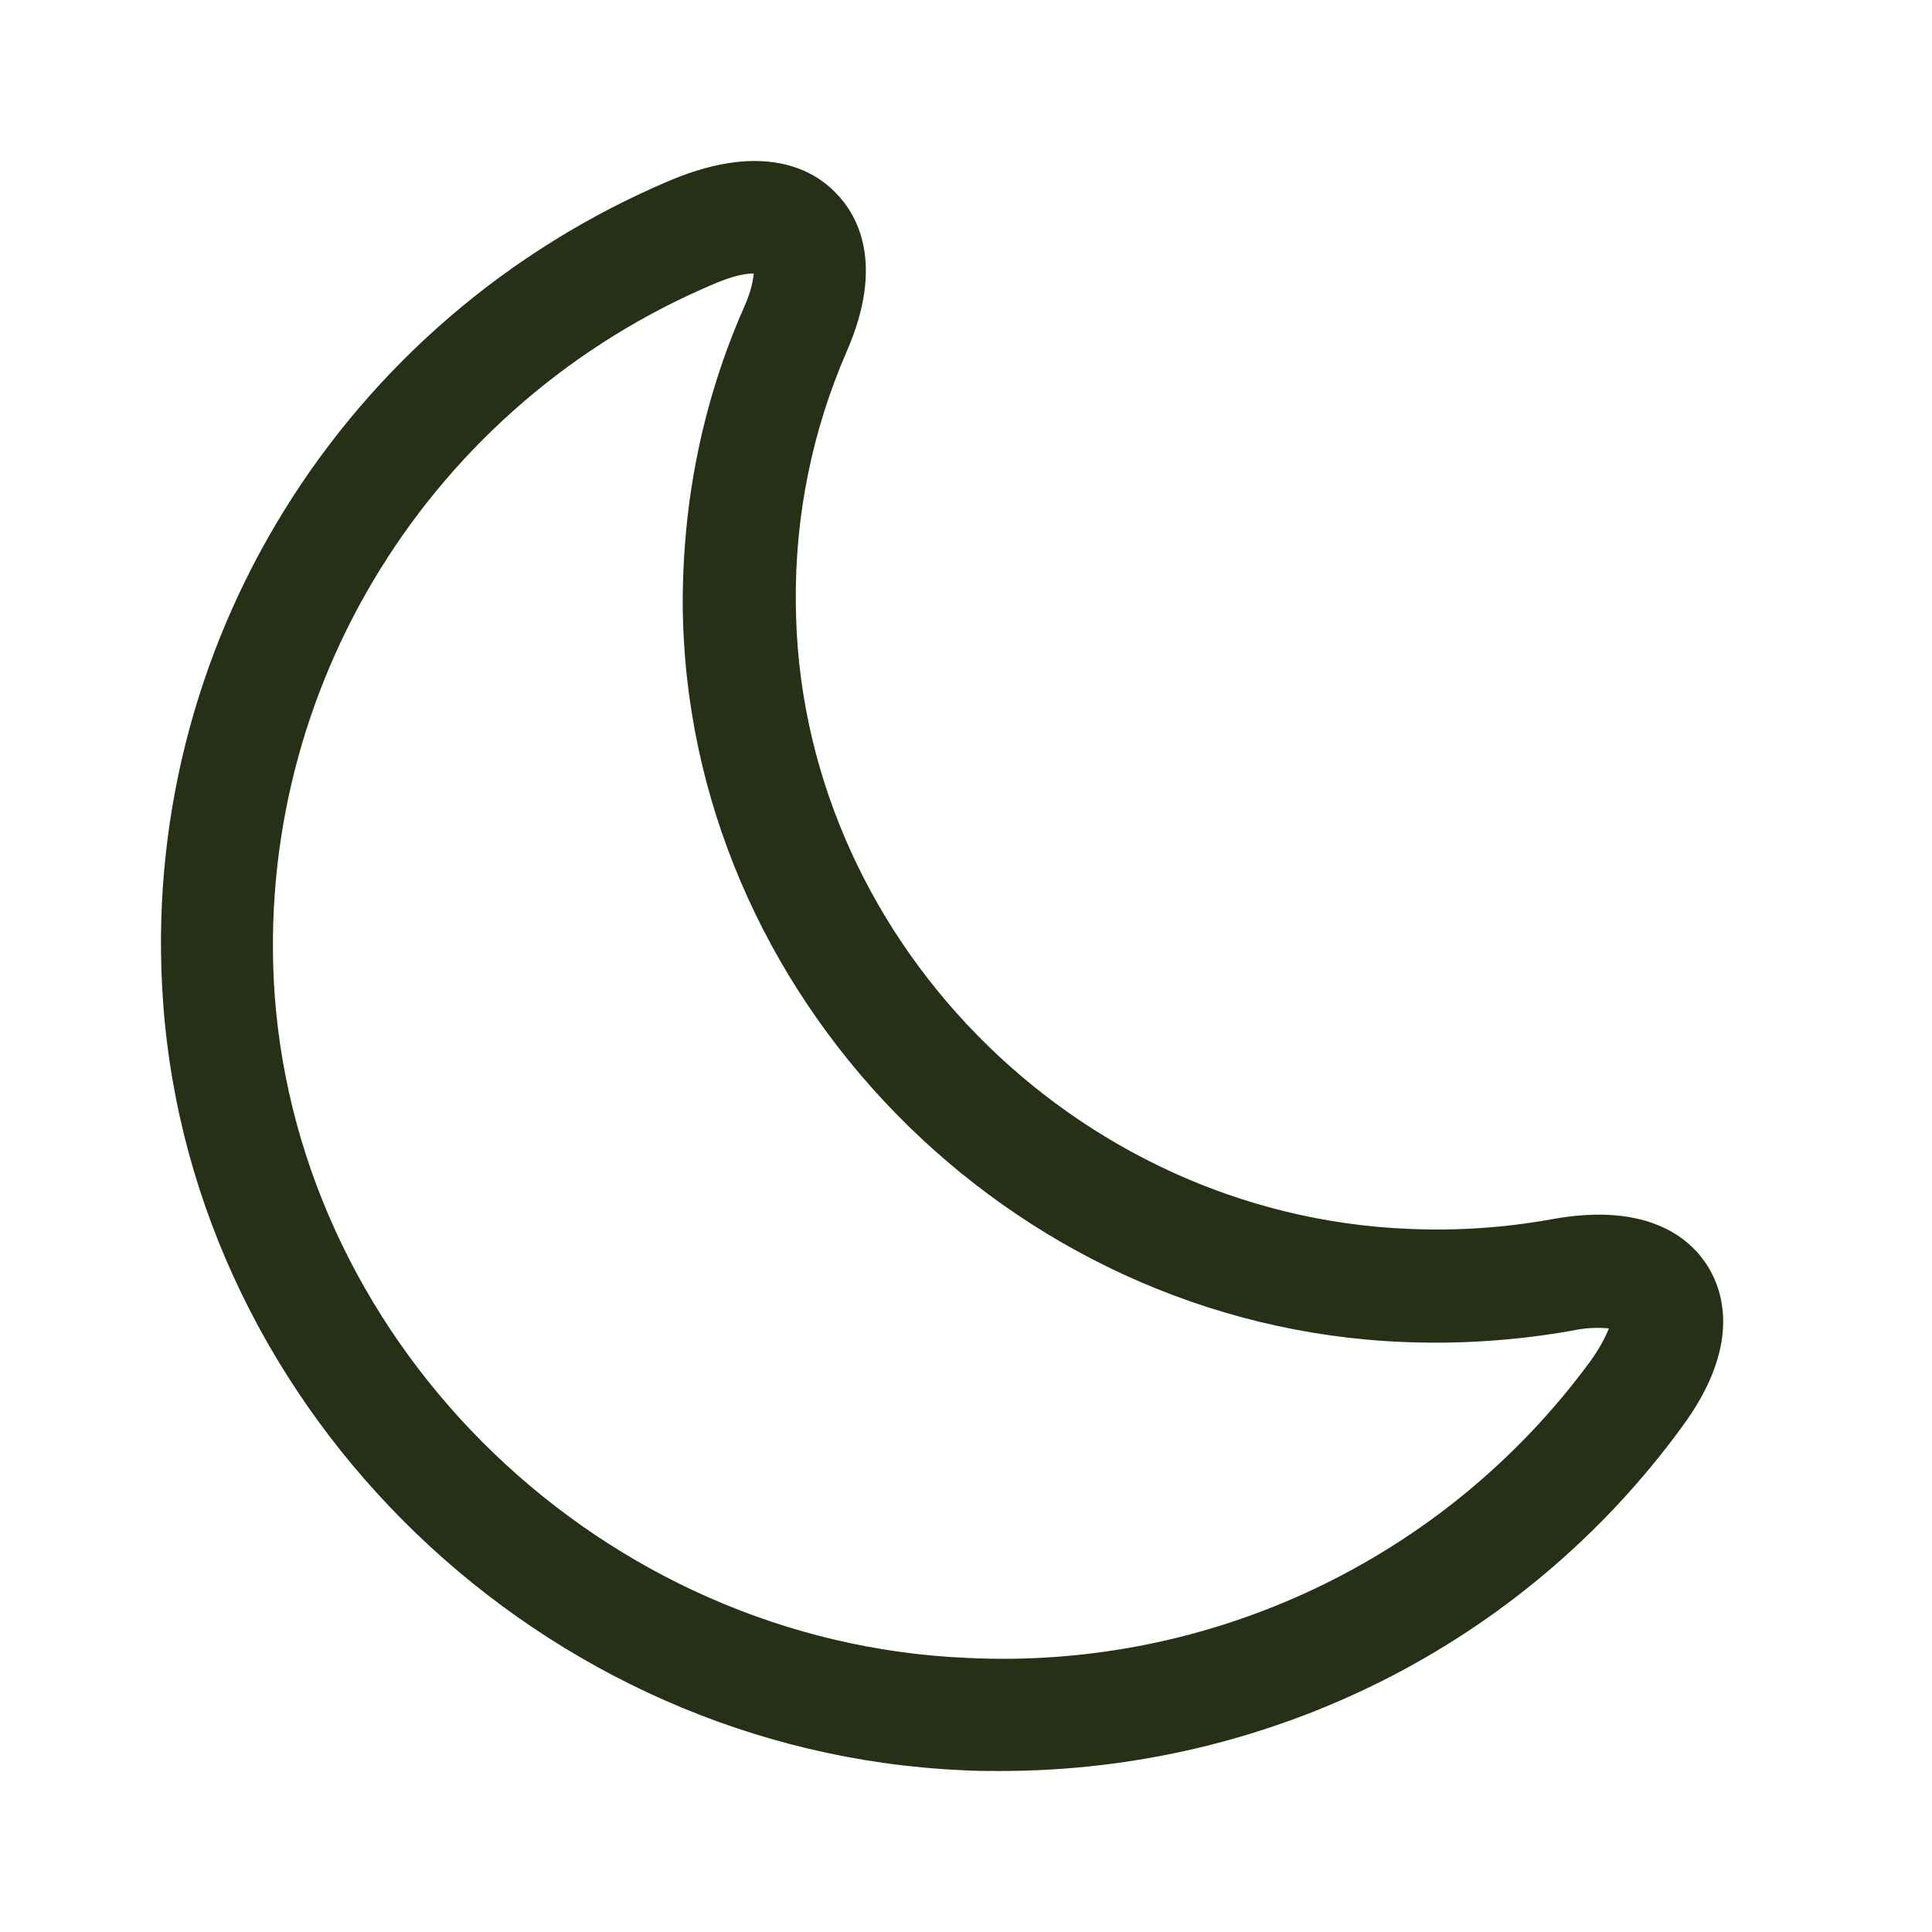
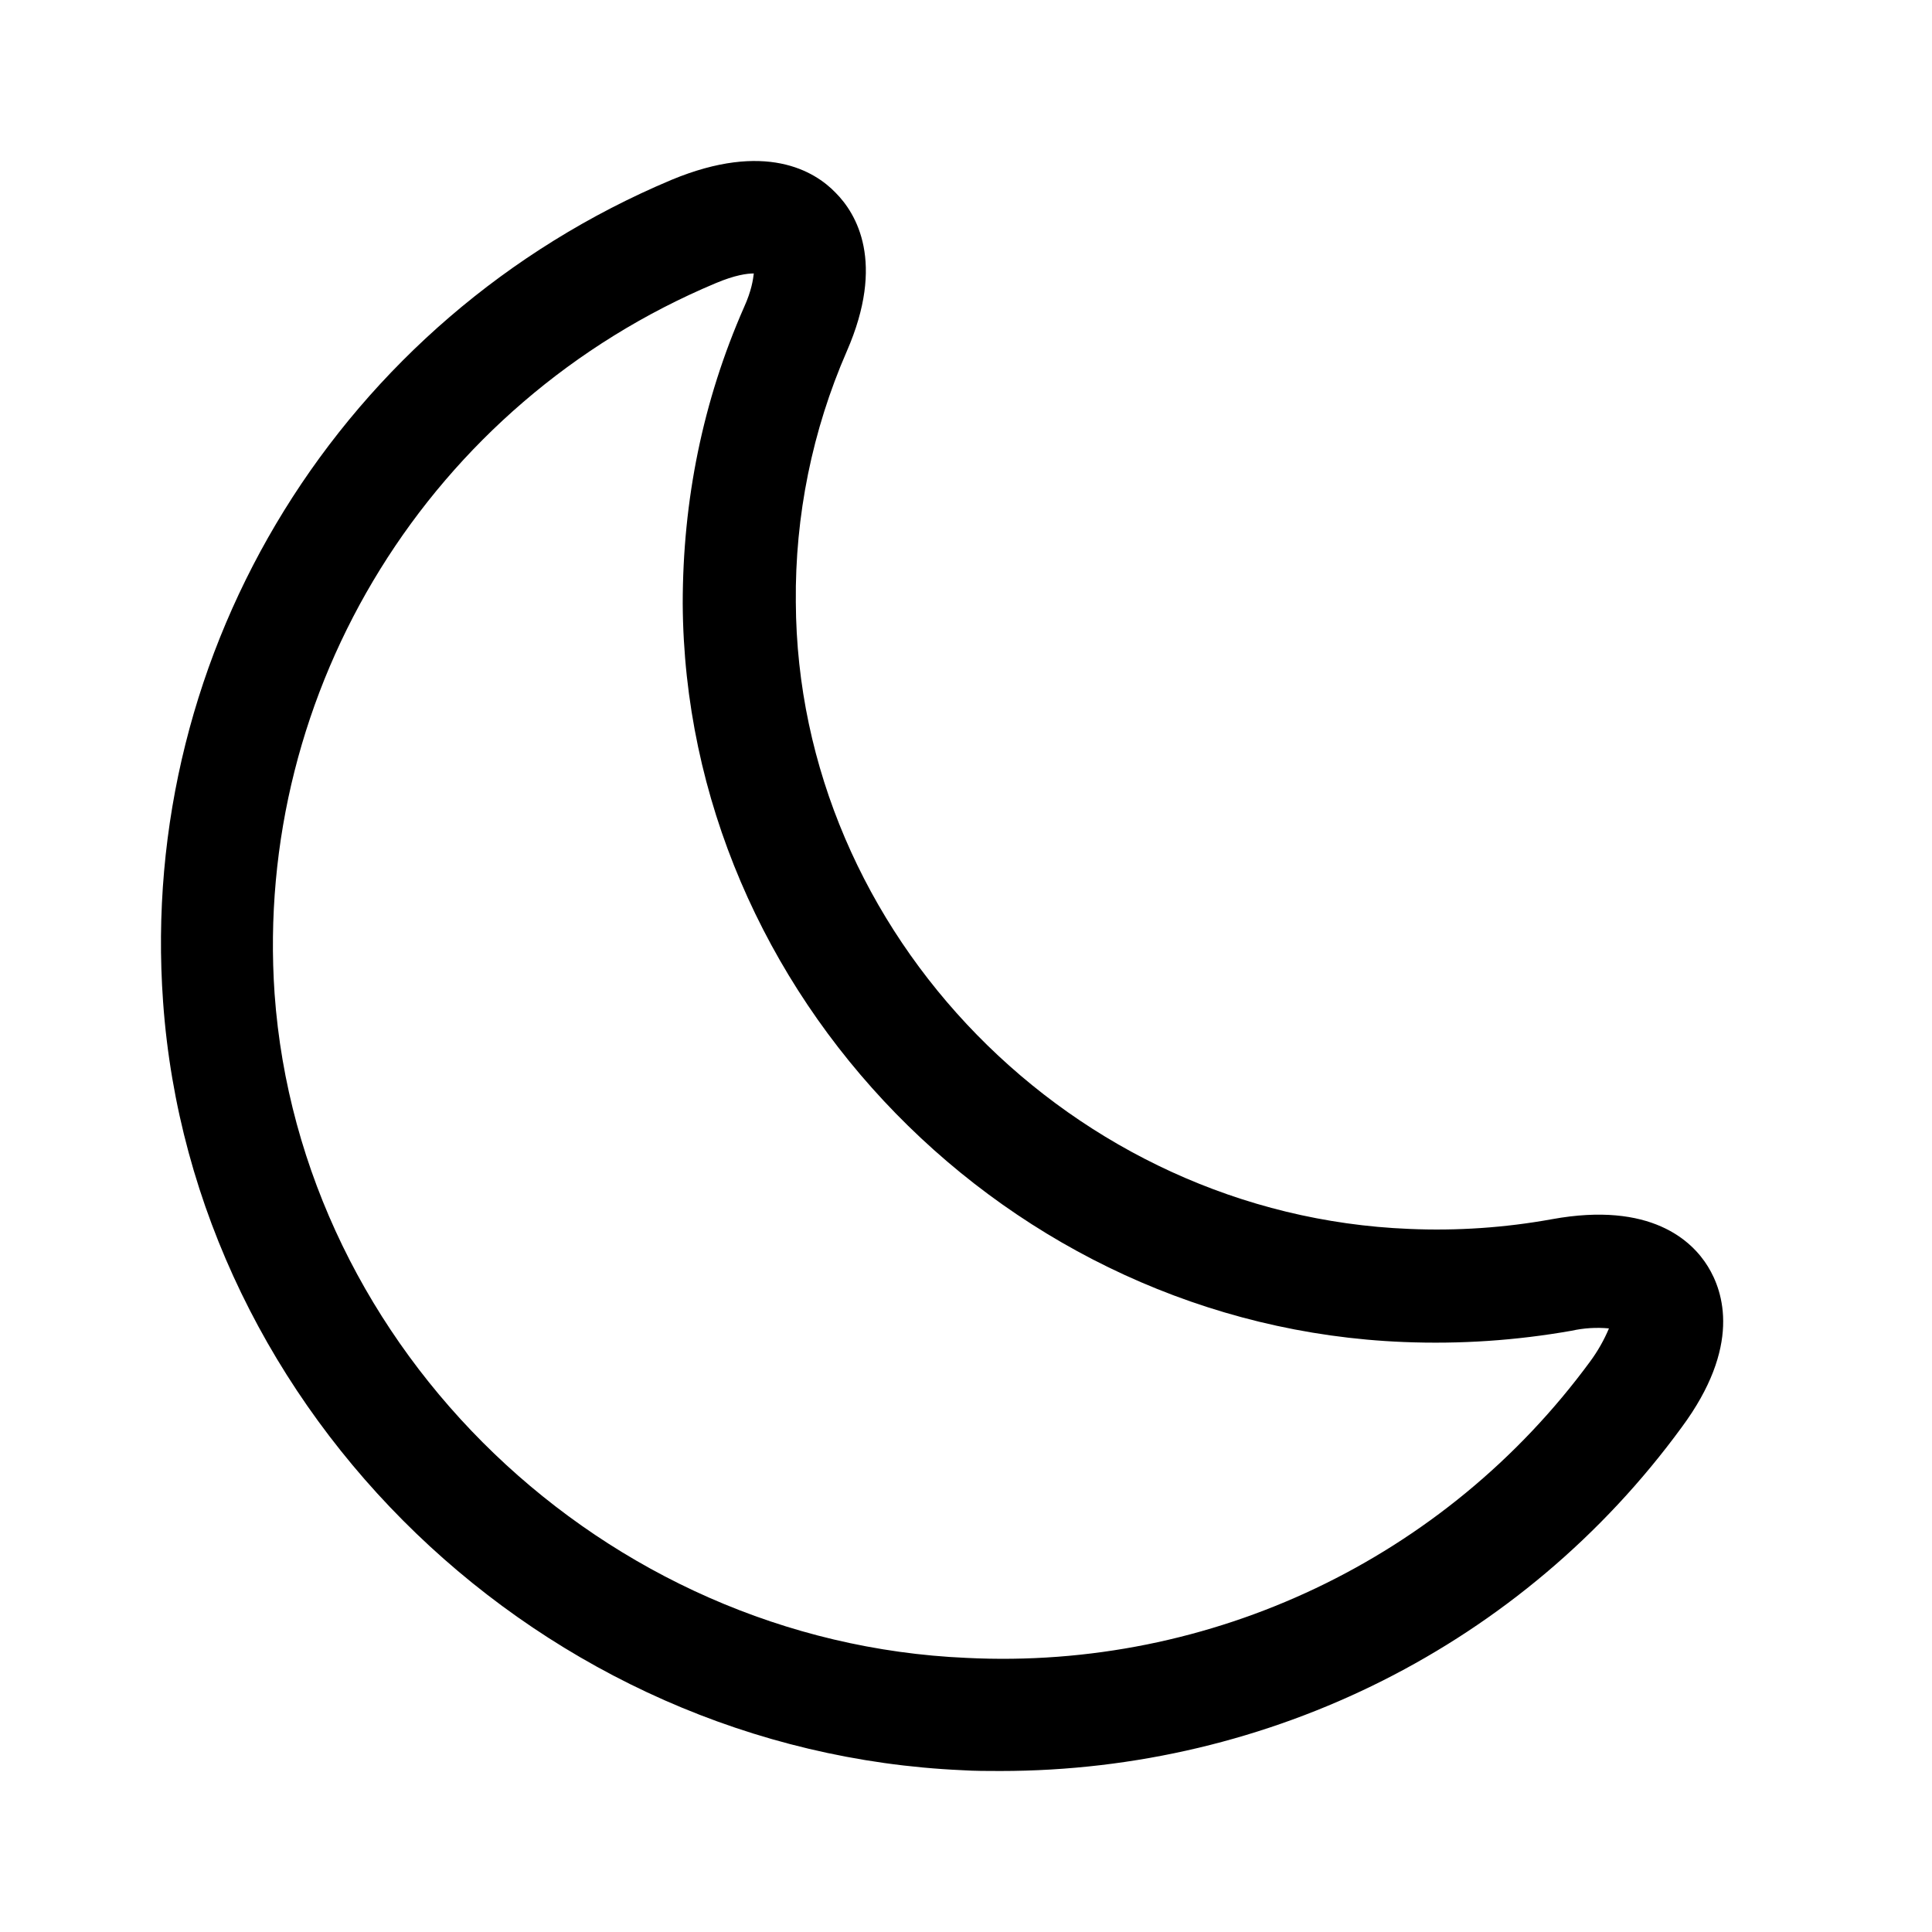
<svg xmlns="http://www.w3.org/2000/svg" width="24" height="24" fill="none" viewBox="0 0 24 24">
-   <path fill="#253017" d="M12.426 22c-.159 0-.317 0-.475-.01-5.209-.232-9.562-4.427-9.925-9.543C1.71 8.057 4.25 3.955 8.342 2.234c1.163-.483 1.777-.111 2.037.159.26.26.623.865.14 1.971a7.6 7.6 0 0 0-.633 3.116c.019 4.121 3.442 7.618 7.618 7.786a8 8 0 0 0 1.777-.121c1.227-.223 1.739.27 1.934.586.196.316.419.995-.325 2C18.918 20.428 15.783 22 12.425 22m-9.014-9.655c.317 4.428 4.093 8.055 8.595 8.25a9.05 9.05 0 0 0 7.748-3.683 2 2 0 0 0 .233-.41 1.5 1.5 0 0 0-.465.029 9.7 9.7 0 0 1-2.084.14c-4.911-.196-8.93-4.317-8.957-9.172 0-1.284.25-2.52.762-3.683.093-.205.112-.344.121-.419-.083 0-.232.019-.474.121-3.544 1.488-5.739 5.041-5.479 8.827" />
+   <path fill="currentColor" d="M12.426 22c-.159 0-.317 0-.475-.01-5.209-.232-9.562-4.427-9.925-9.543C1.71 8.057 4.25 3.955 8.342 2.234c1.163-.483 1.777-.111 2.037.159.26.26.623.865.14 1.971a7.6 7.6 0 0 0-.633 3.116c.019 4.121 3.442 7.618 7.618 7.786a8 8 0 0 0 1.777-.121c1.227-.223 1.739.27 1.934.586.196.316.419.995-.325 2C18.918 20.428 15.783 22 12.425 22m-9.014-9.655c.317 4.428 4.093 8.055 8.595 8.25a9.05 9.05 0 0 0 7.748-3.683 2 2 0 0 0 .233-.41 1.5 1.5 0 0 0-.465.029 9.7 9.7 0 0 1-2.084.14c-4.911-.196-8.93-4.317-8.957-9.172 0-1.284.25-2.52.762-3.683.093-.205.112-.344.121-.419-.083 0-.232.019-.474.121-3.544 1.488-5.739 5.041-5.479 8.827" />
</svg>
